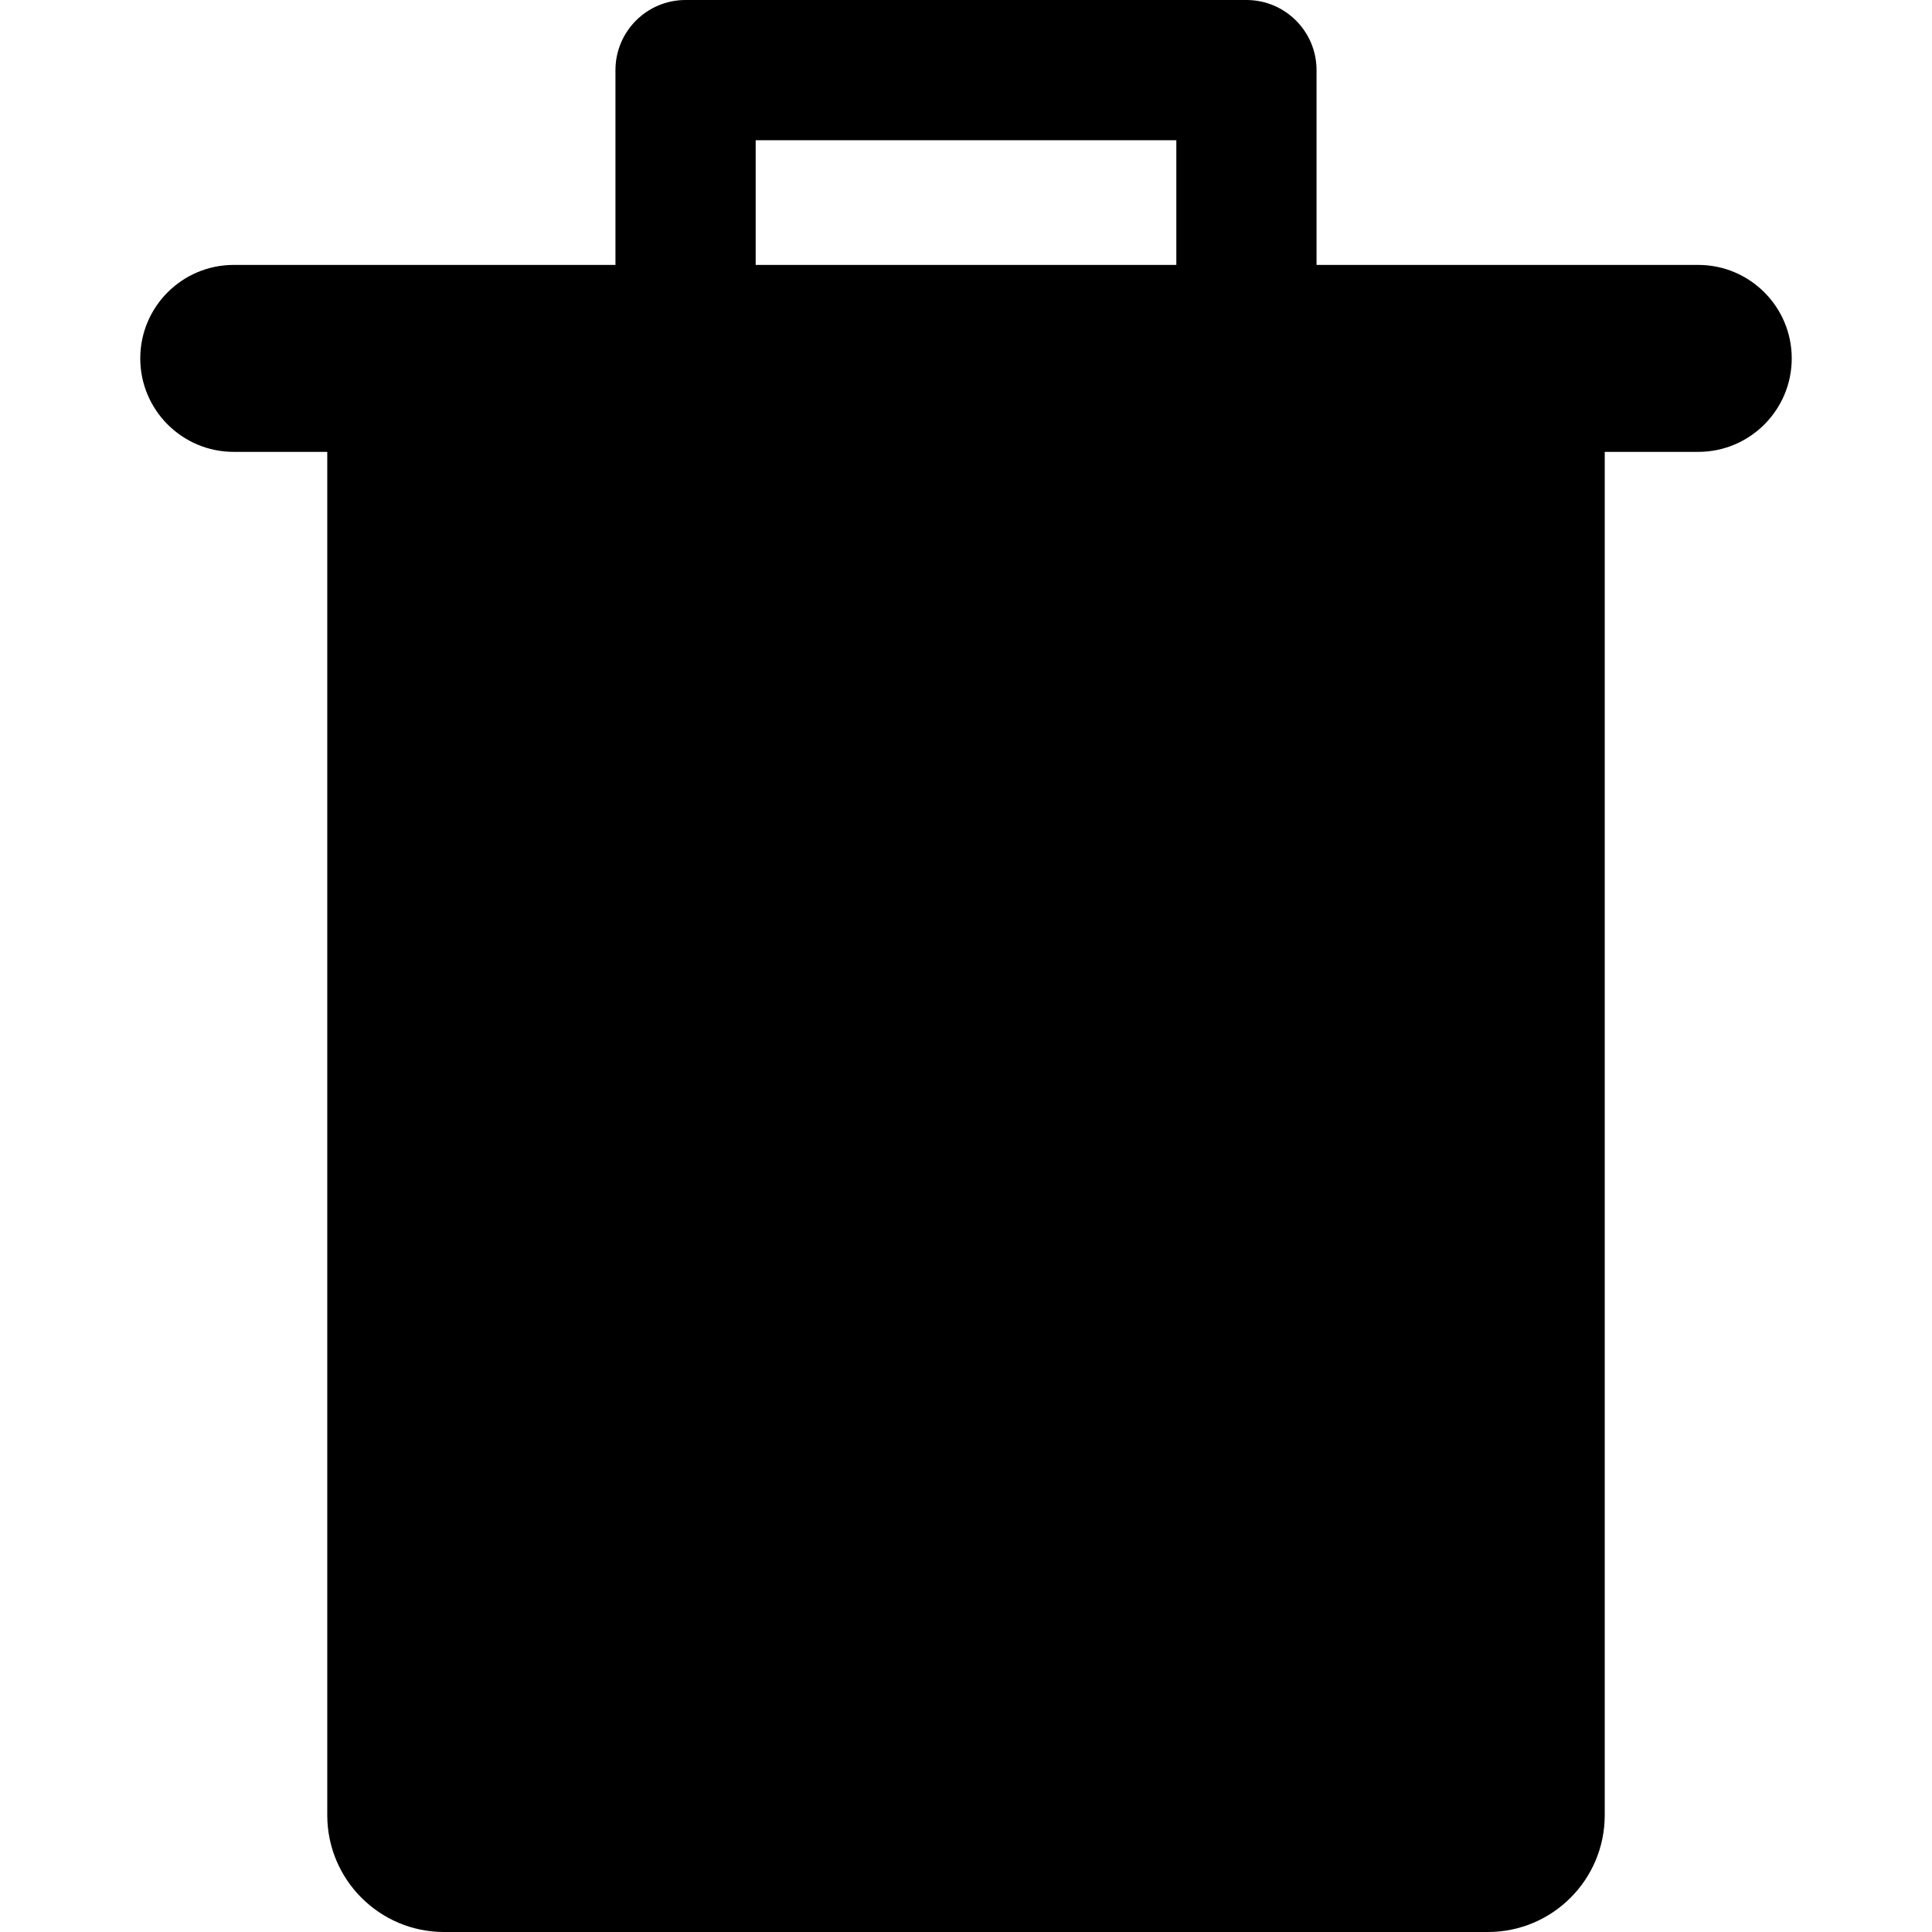
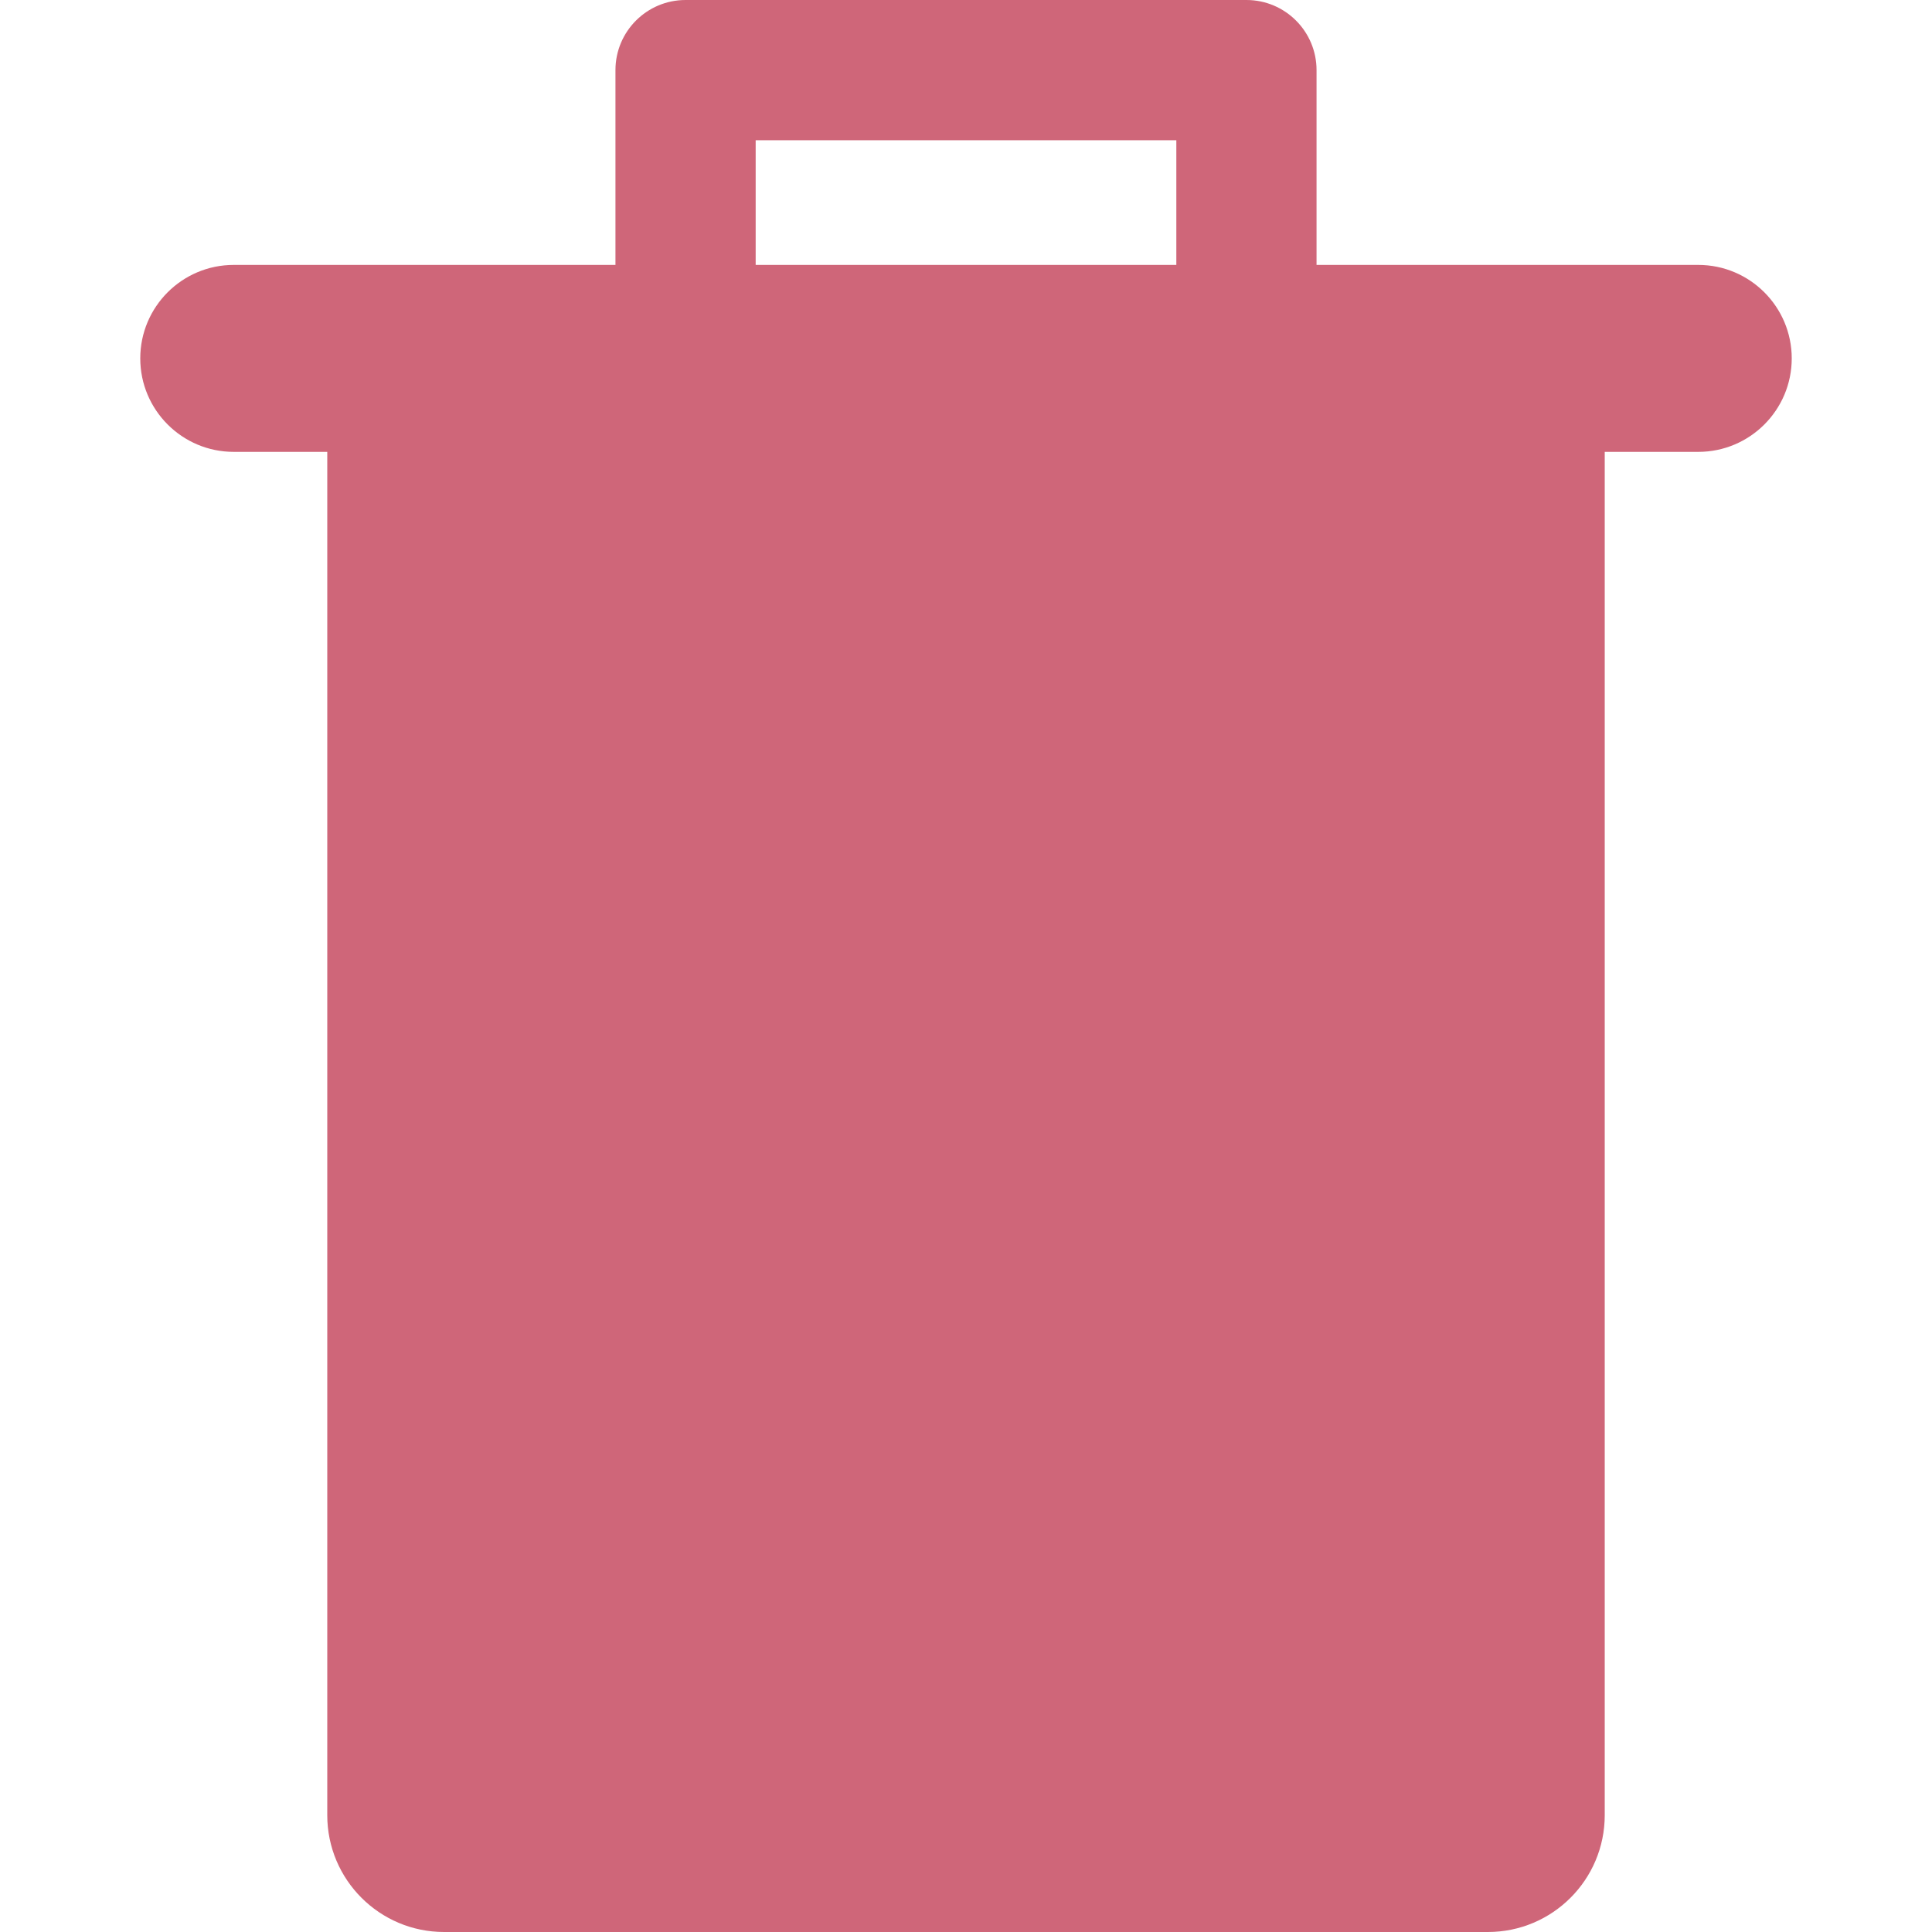
- <svg xmlns="http://www.w3.org/2000/svg" fill="#000000" version="1.1" id="Capa_1" width="800px" height="800px" viewBox="0 0 41.336 41.336" xml:space="preserve">
+ <svg xmlns="http://www.w3.org/2000/svg" fill="#CF6679" version="1.1" id="Capa_1" width="800px" height="800px" viewBox="0 0 41.336 41.336" xml:space="preserve">
  <g>
    <path d="M36.335,5.668h-8.167V1.5c0-0.828-0.672-1.5-1.5-1.5h-12c-0.828,0-1.5,0.672-1.5,1.5v4.168H5.001c-1.104,0-2,0.896-2,2   s0.896,2,2,2h2.001v29.168c0,1.381,1.119,2.5,2.5,2.5h22.332c1.381,0,2.5-1.119,2.5-2.5V9.668h2.001c1.104,0,2-0.896,2-2   S37.438,5.668,36.335,5.668z M16.168,3h9v2.668h-9V3z" />
  </g>
</svg>
